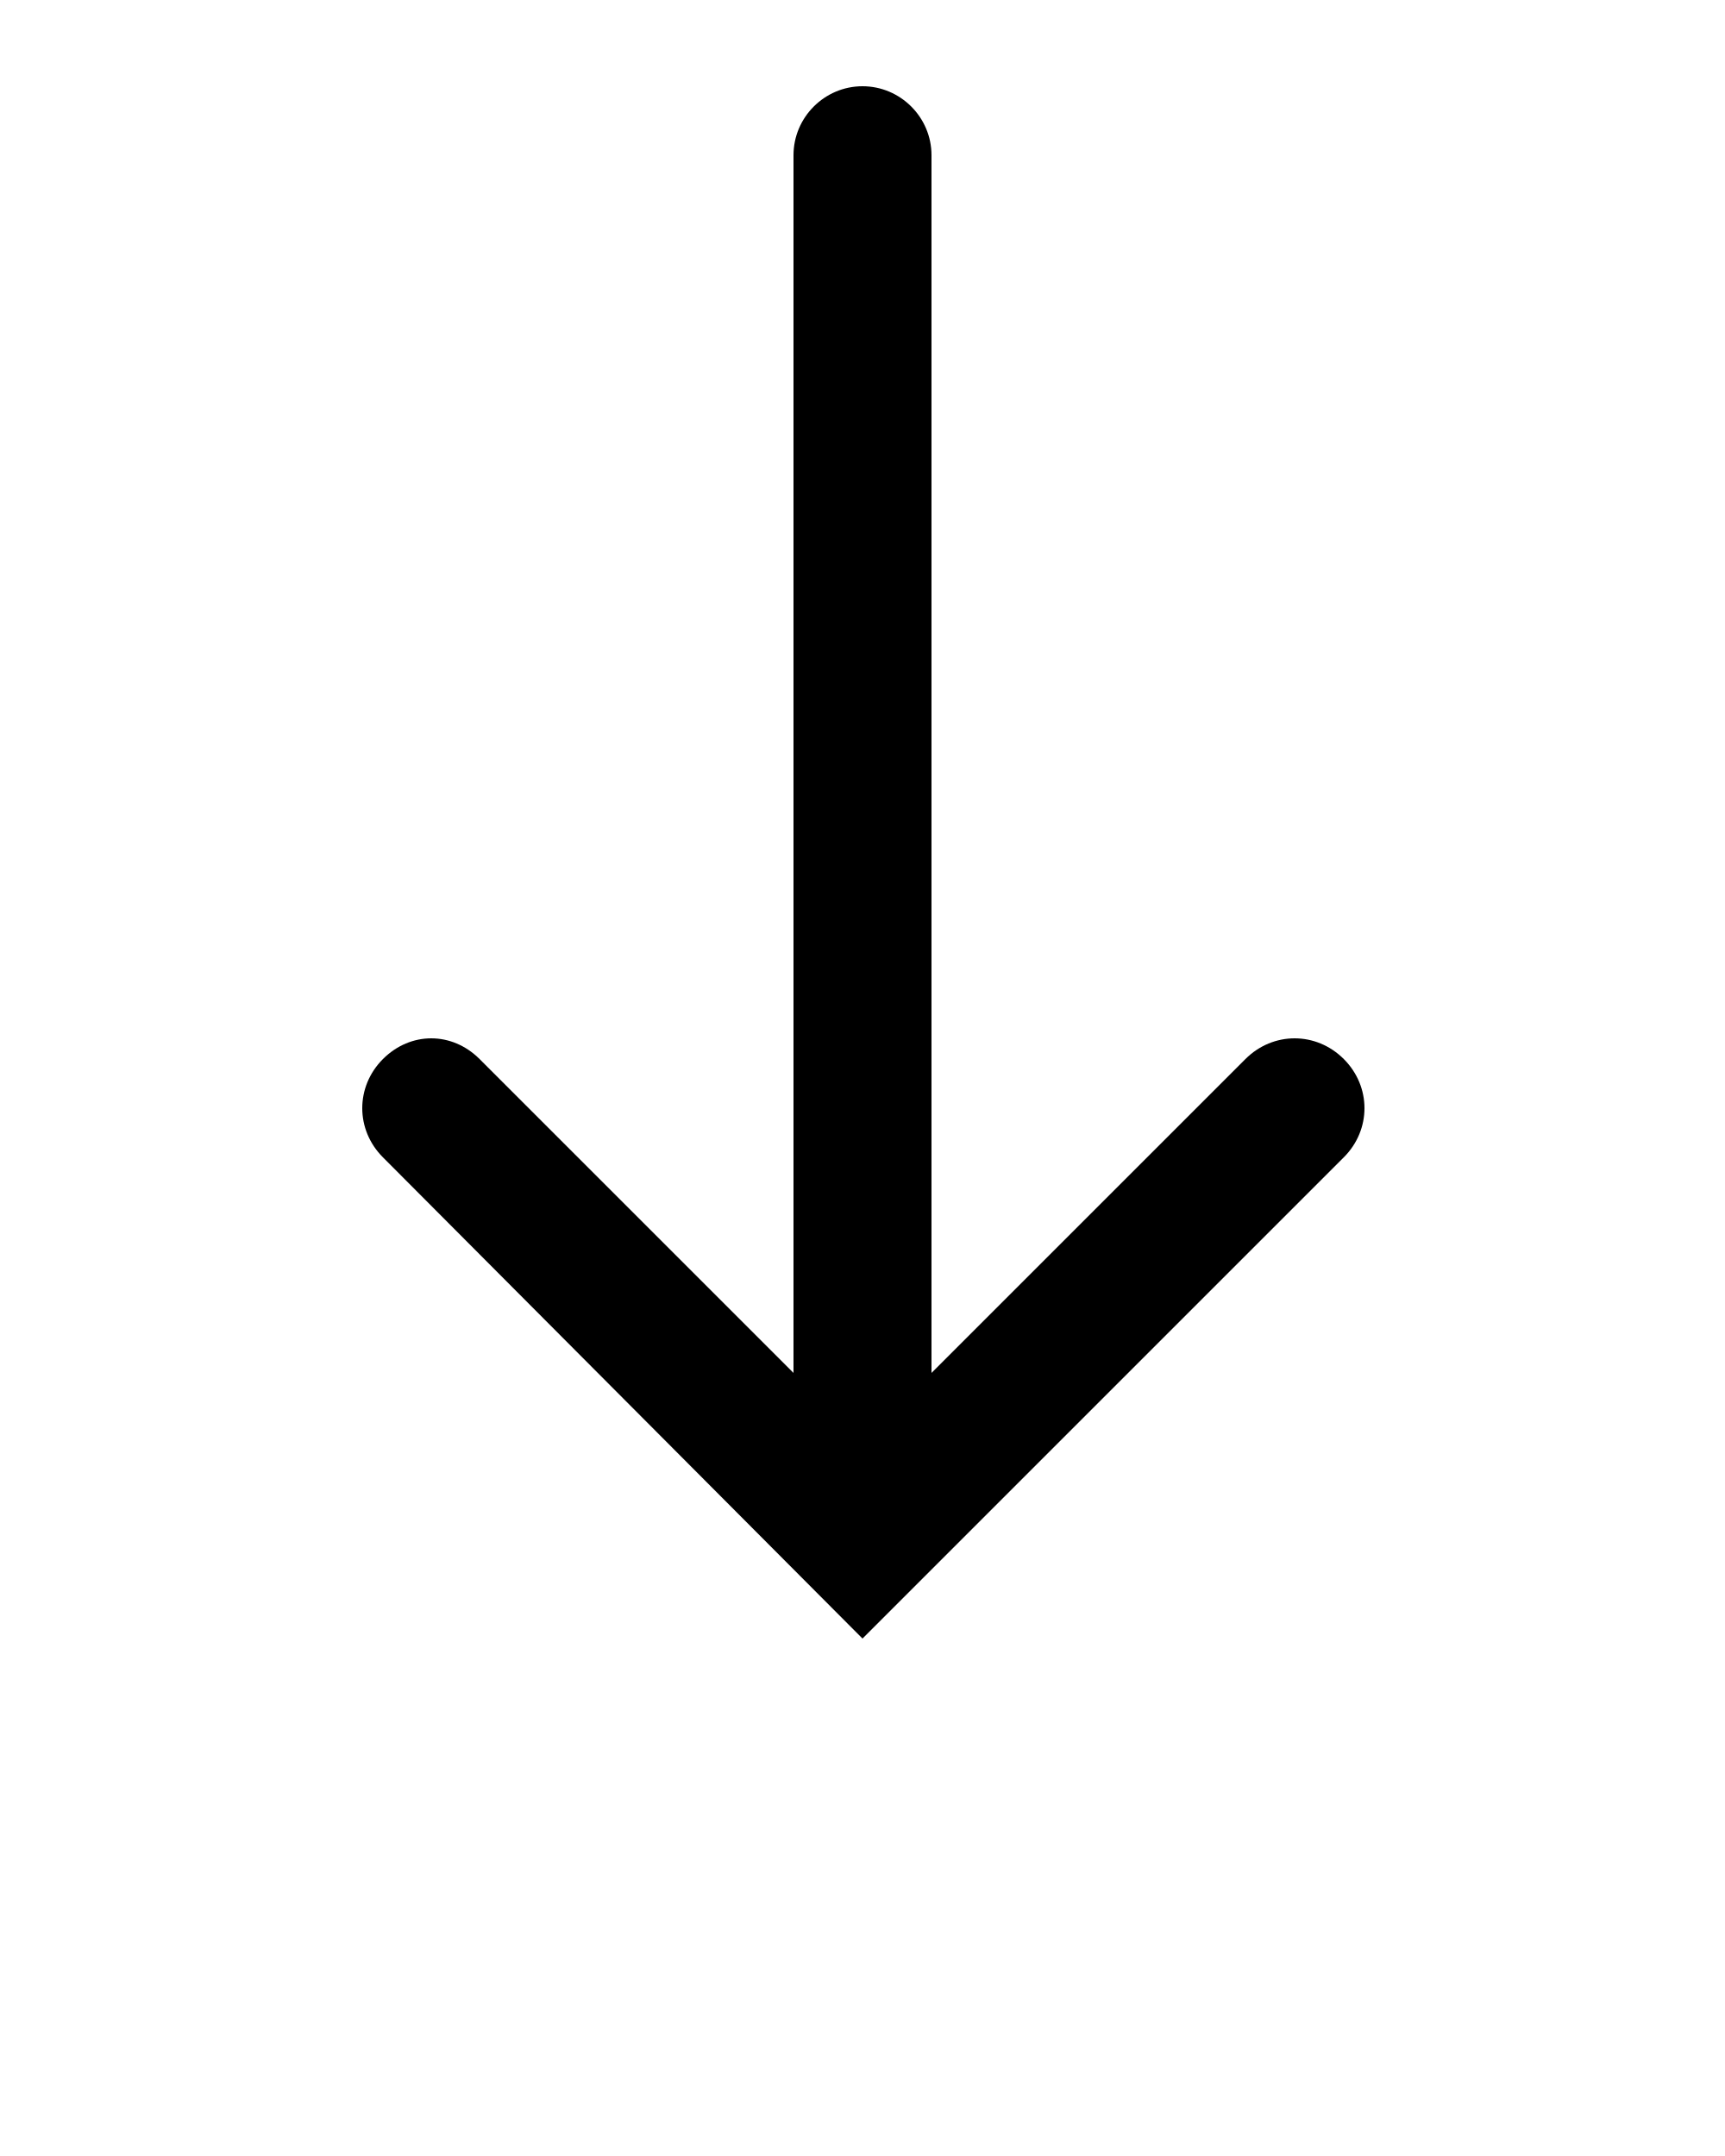
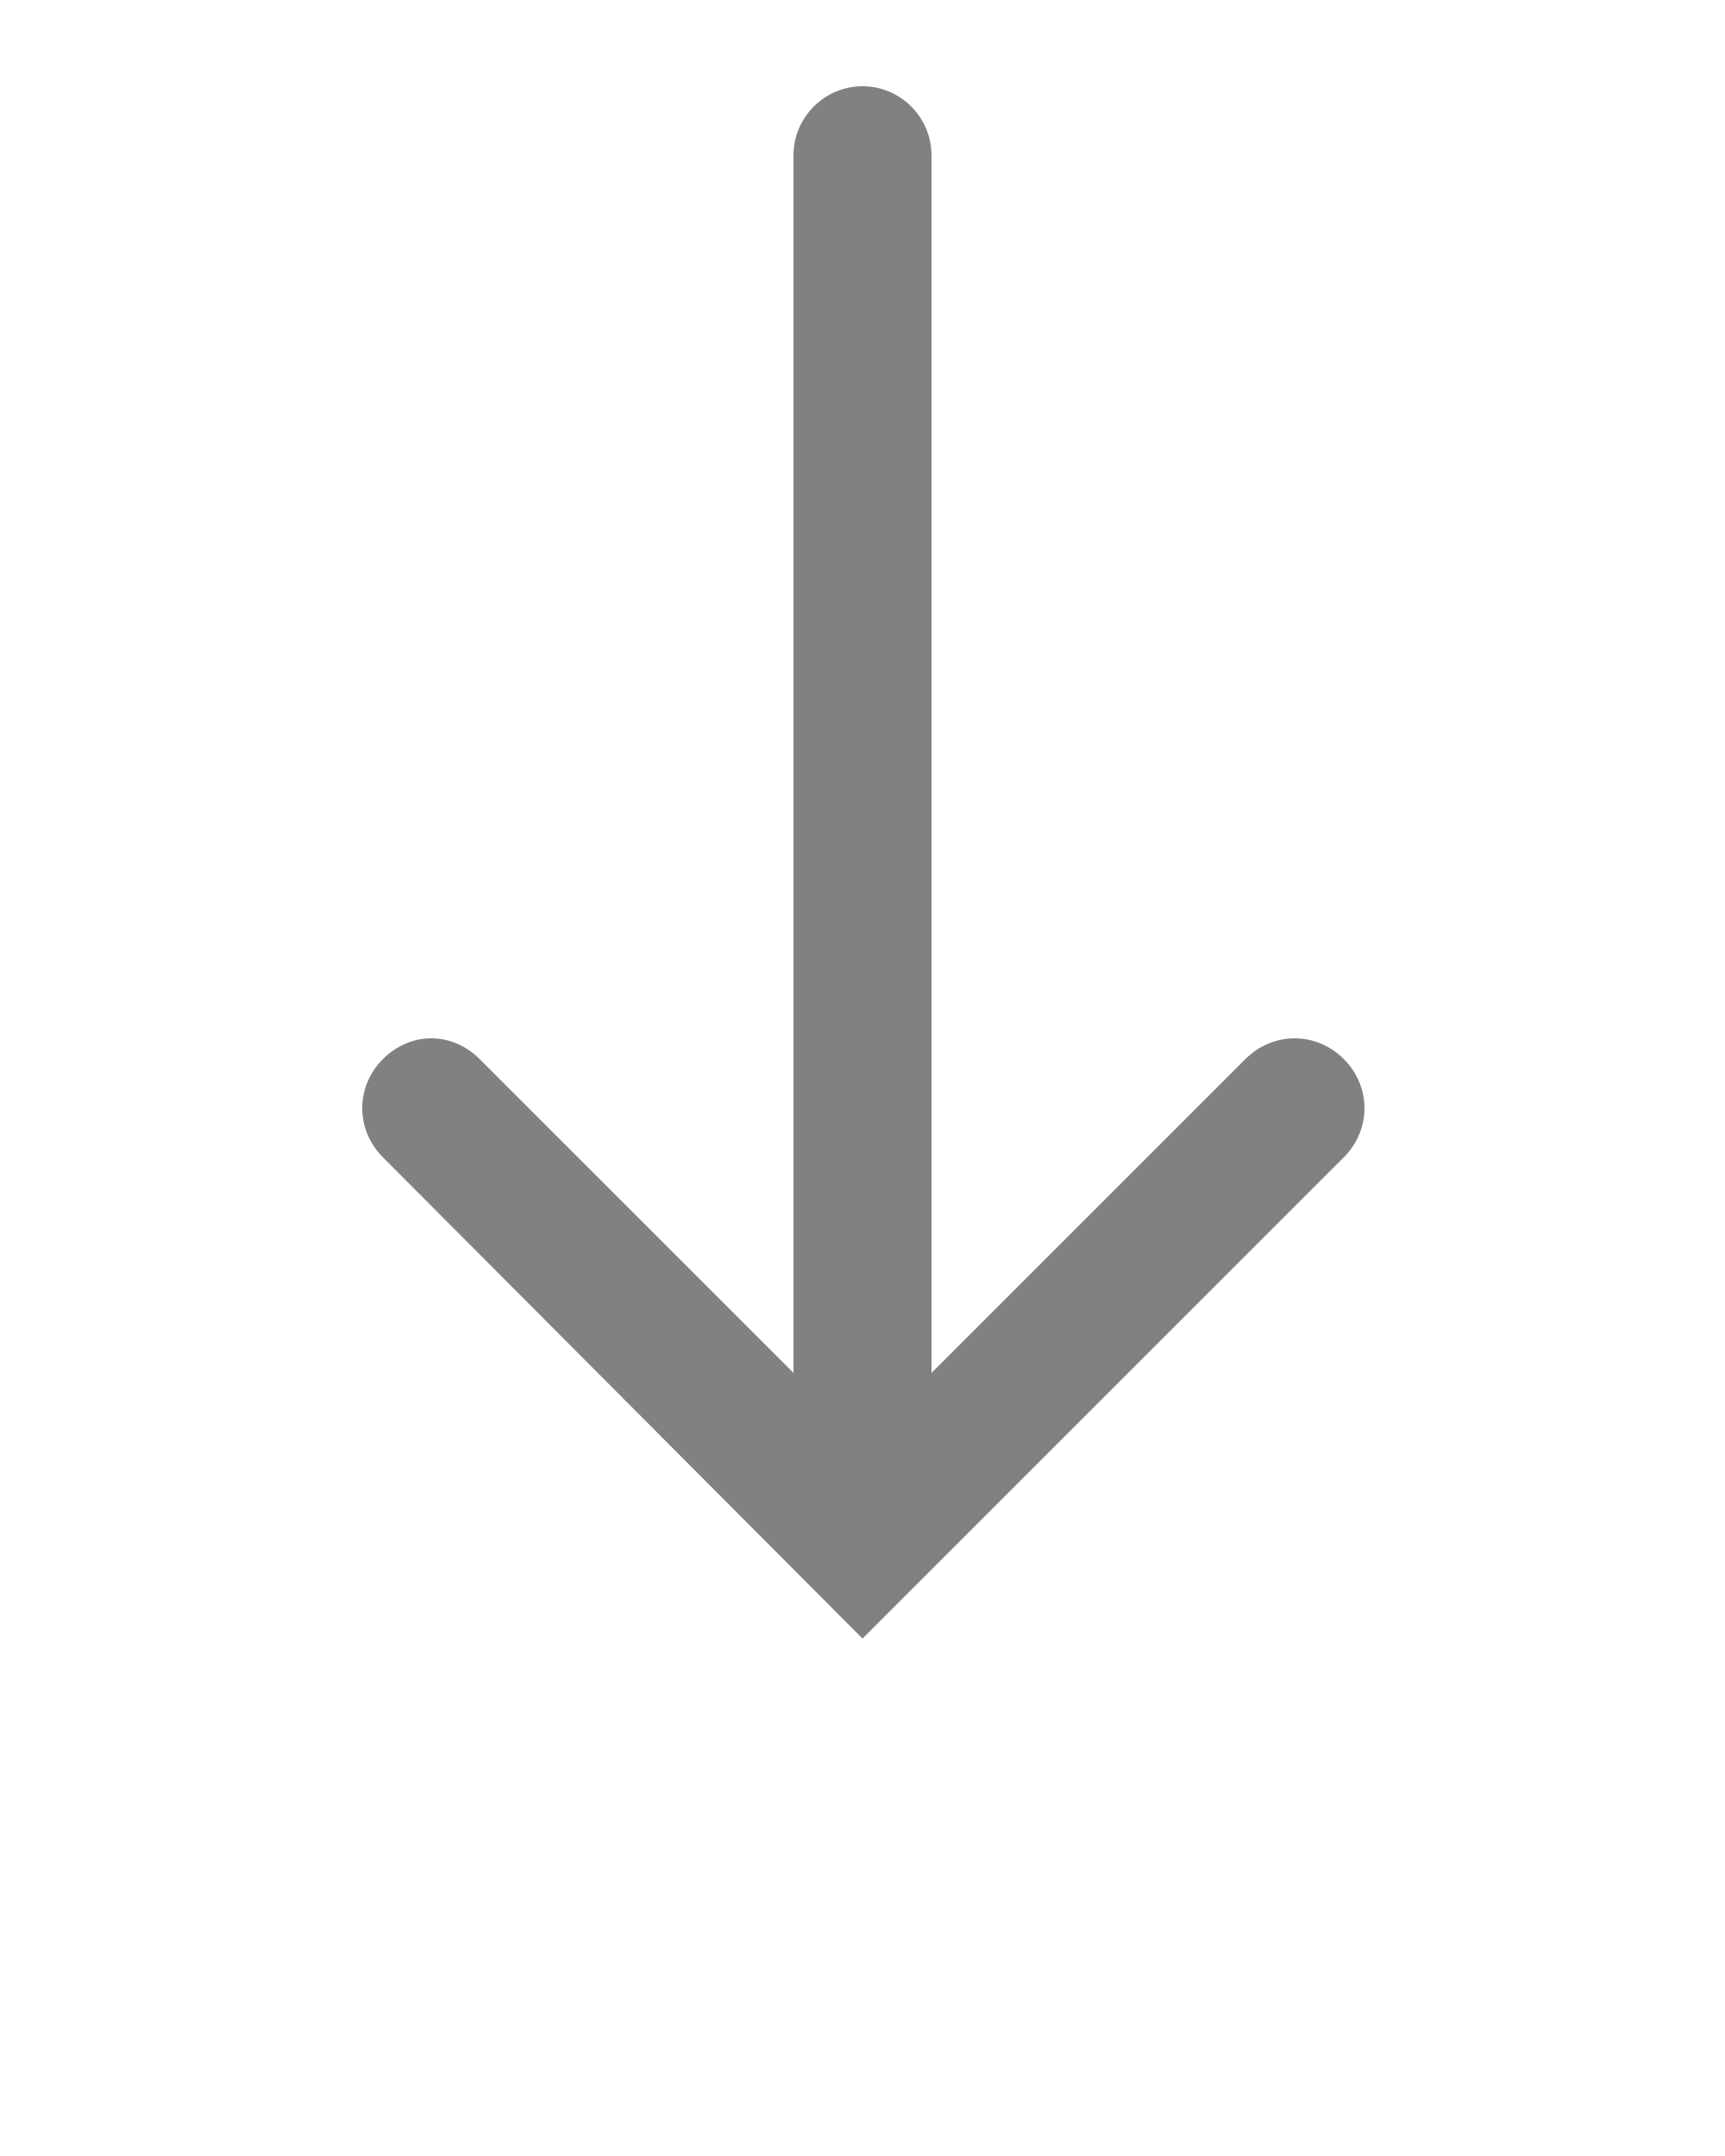
- <svg xmlns="http://www.w3.org/2000/svg" version="1.1" x="0px" y="0px" viewBox="0 0 100 125" style="enable-background:new 0 0 100 100;" xml:space="preserve">
+ <svg xmlns="http://www.w3.org/2000/svg" fill="#818181" version="1.1" x="0px" y="0px" viewBox="0 0 100 125" style="enable-background:new 0 0 100 100;" xml:space="preserve">
  <path d="M22.2,61.4c0.8-0.8,1.8-1.2,2.8-1.2s2,0.4,2.8,1.2L46,79.6V9c0-2.2,1.8-4,4-4s4,1.8,4,4v70.6l18.2-18.2  c1.6-1.6,4.1-1.6,5.7,0c1.6,1.6,1.6,4.1,0,5.7L50,95L22.2,67.1C20.6,65.5,20.6,63,22.2,61.4z" />
</svg>
